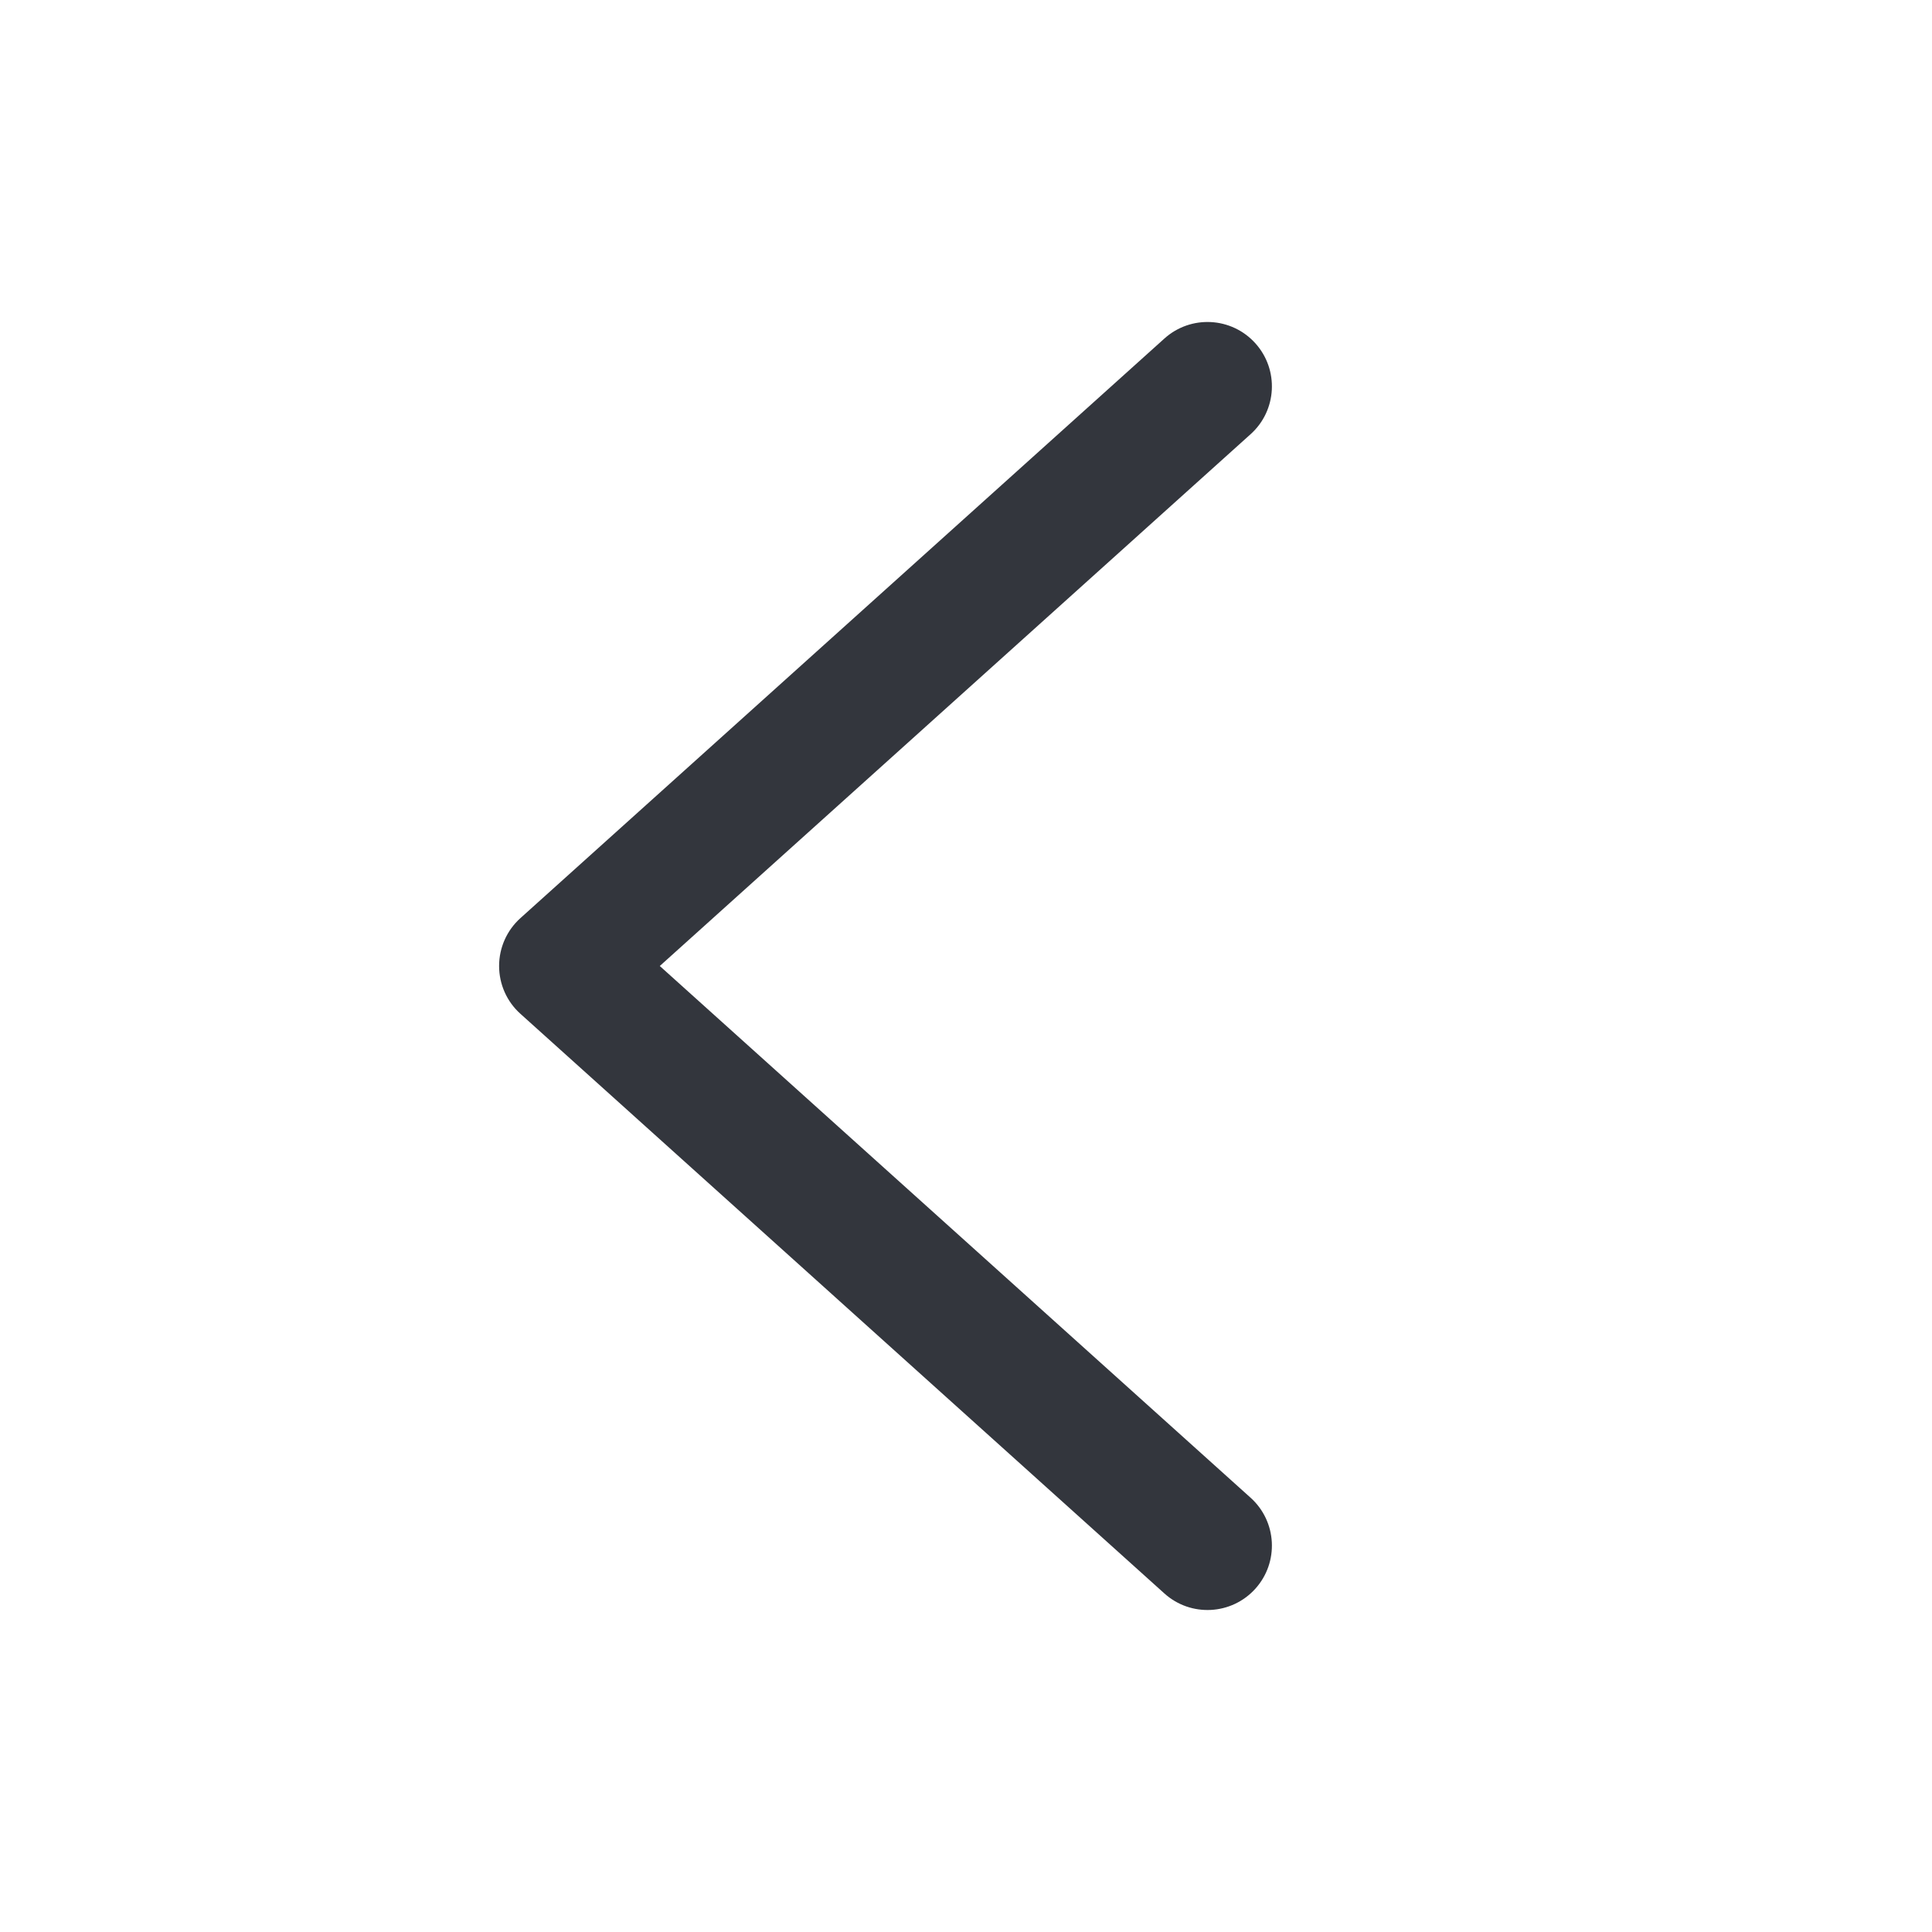
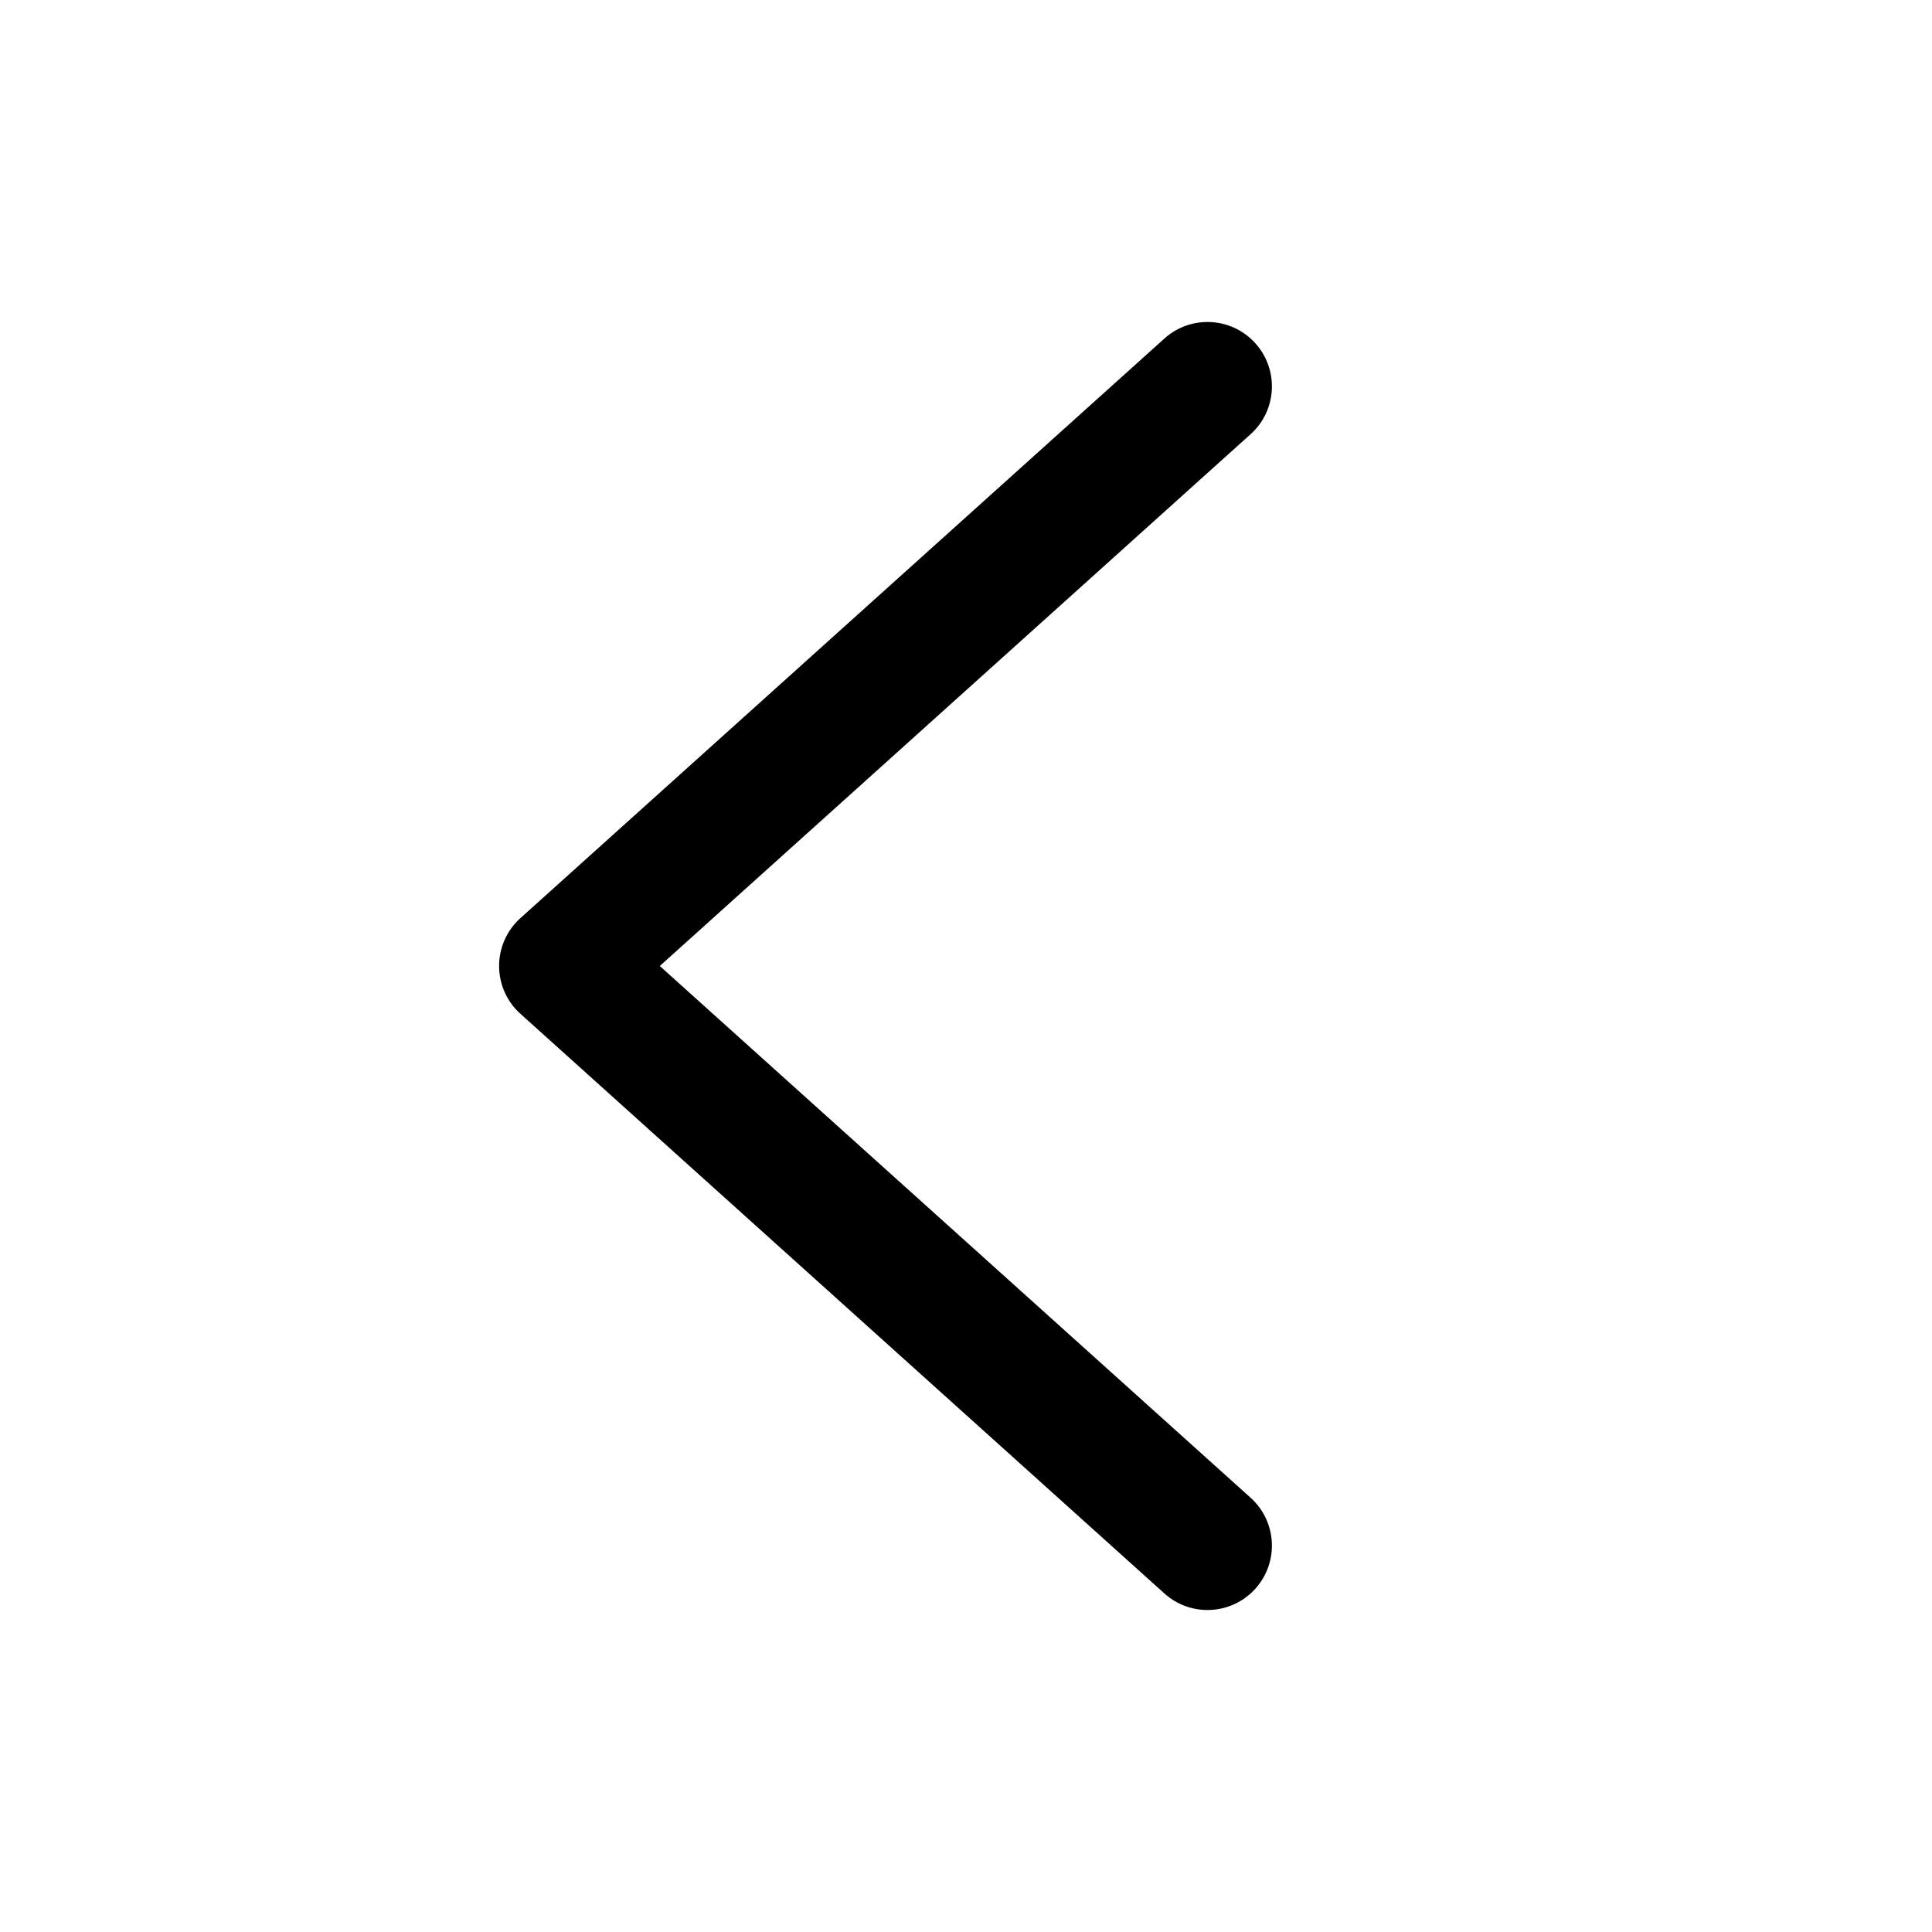
- <svg xmlns="http://www.w3.org/2000/svg" width="24" height="24" viewBox="0 0 24 24" fill="none">
-   <path fill-rule="evenodd" clip-rule="evenodd" d="M15.595 19.735C15.299 20.064 14.793 20.09 14.465 19.795L6.465 12.594C6.296 12.443 6.2 12.226 6.2 12C6.2 11.773 6.296 11.557 6.465 11.405L14.465 4.205C14.793 3.91 15.299 3.936 15.595 4.265C15.89 4.593 15.864 5.099 15.535 5.394L8.196 12L15.535 18.605C15.864 18.901 15.89 19.407 15.595 19.735Z" fill="#33363D" />
+ <svg xmlns="http://www.w3.org/2000/svg" width="100%" height="100%" viewBox="0 0 24 24" fill="none">
+   <path fill-rule="evenodd" clip-rule="evenodd" d="M15.595 19.735C15.299 20.064 14.793 20.09 14.465 19.795L6.465 12.594C6.296 12.443 6.2 12.226 6.2 12C6.2 11.773 6.296 11.557 6.465 11.405L14.465 4.205C14.793 3.91 15.299 3.936 15.595 4.265C15.89 4.593 15.864 5.099 15.535 5.394L8.196 12L15.535 18.605C15.864 18.901 15.89 19.407 15.595 19.735Z" fill="currentColor" />
</svg>
